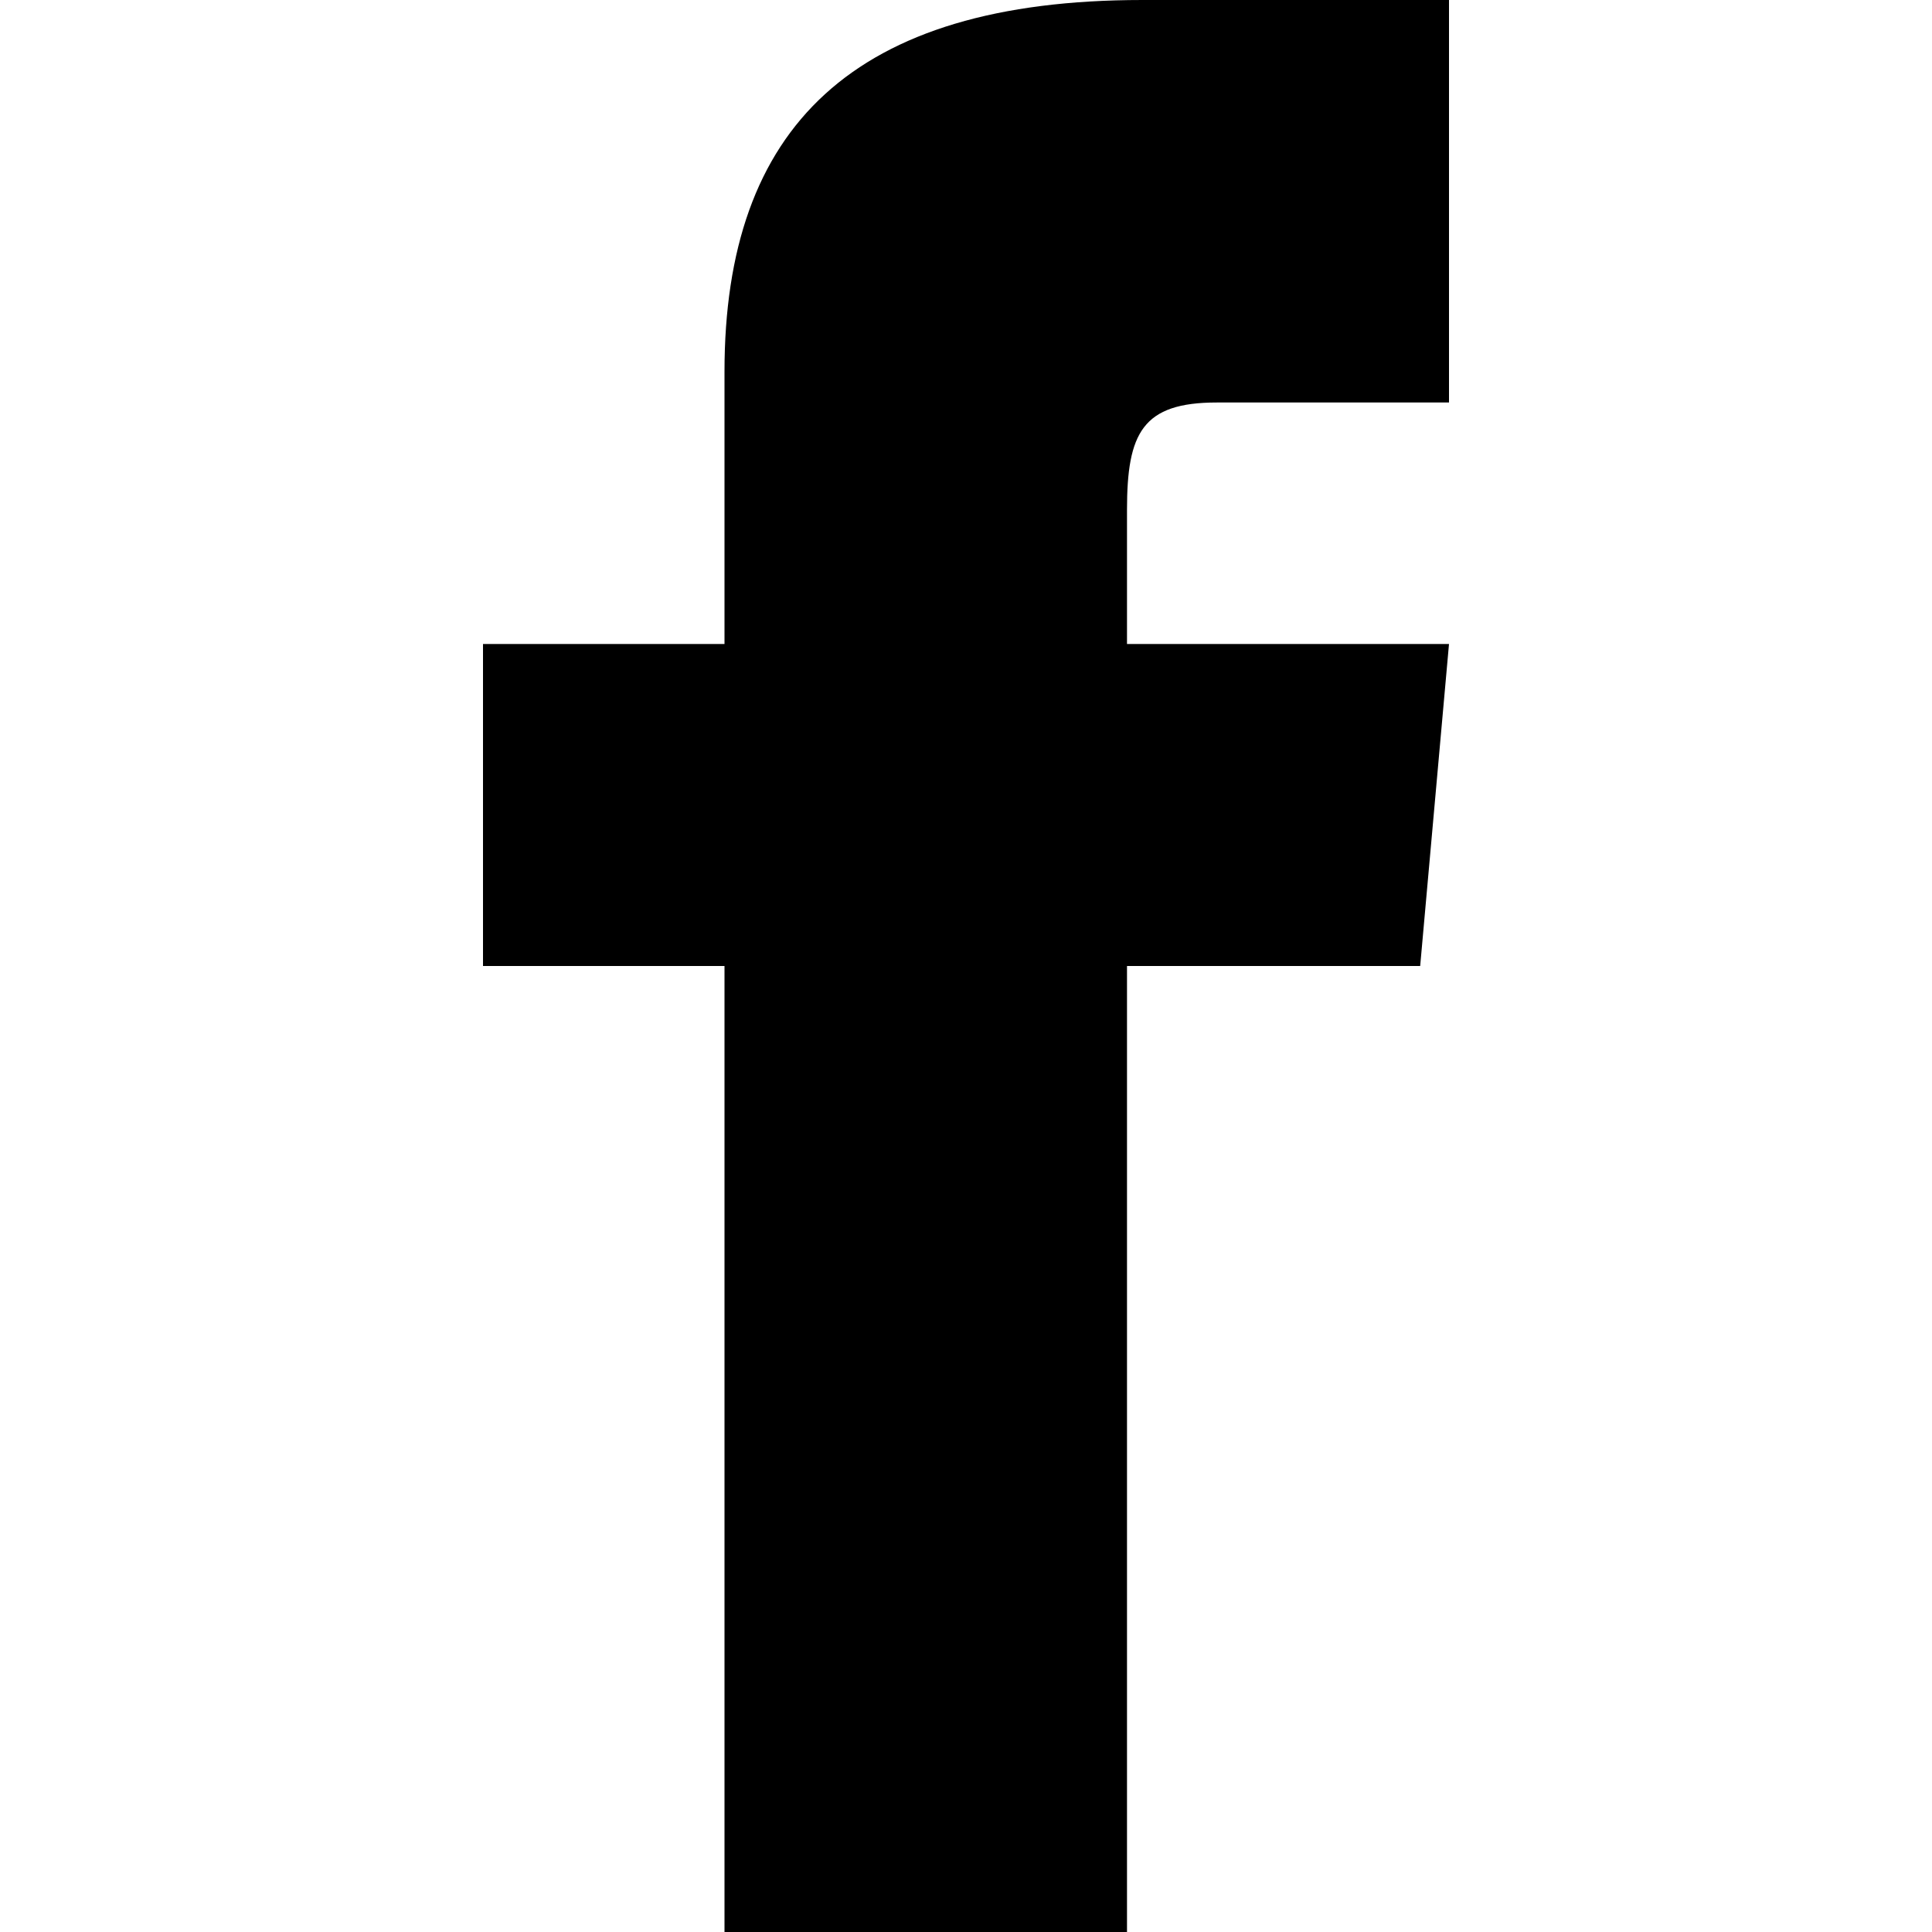
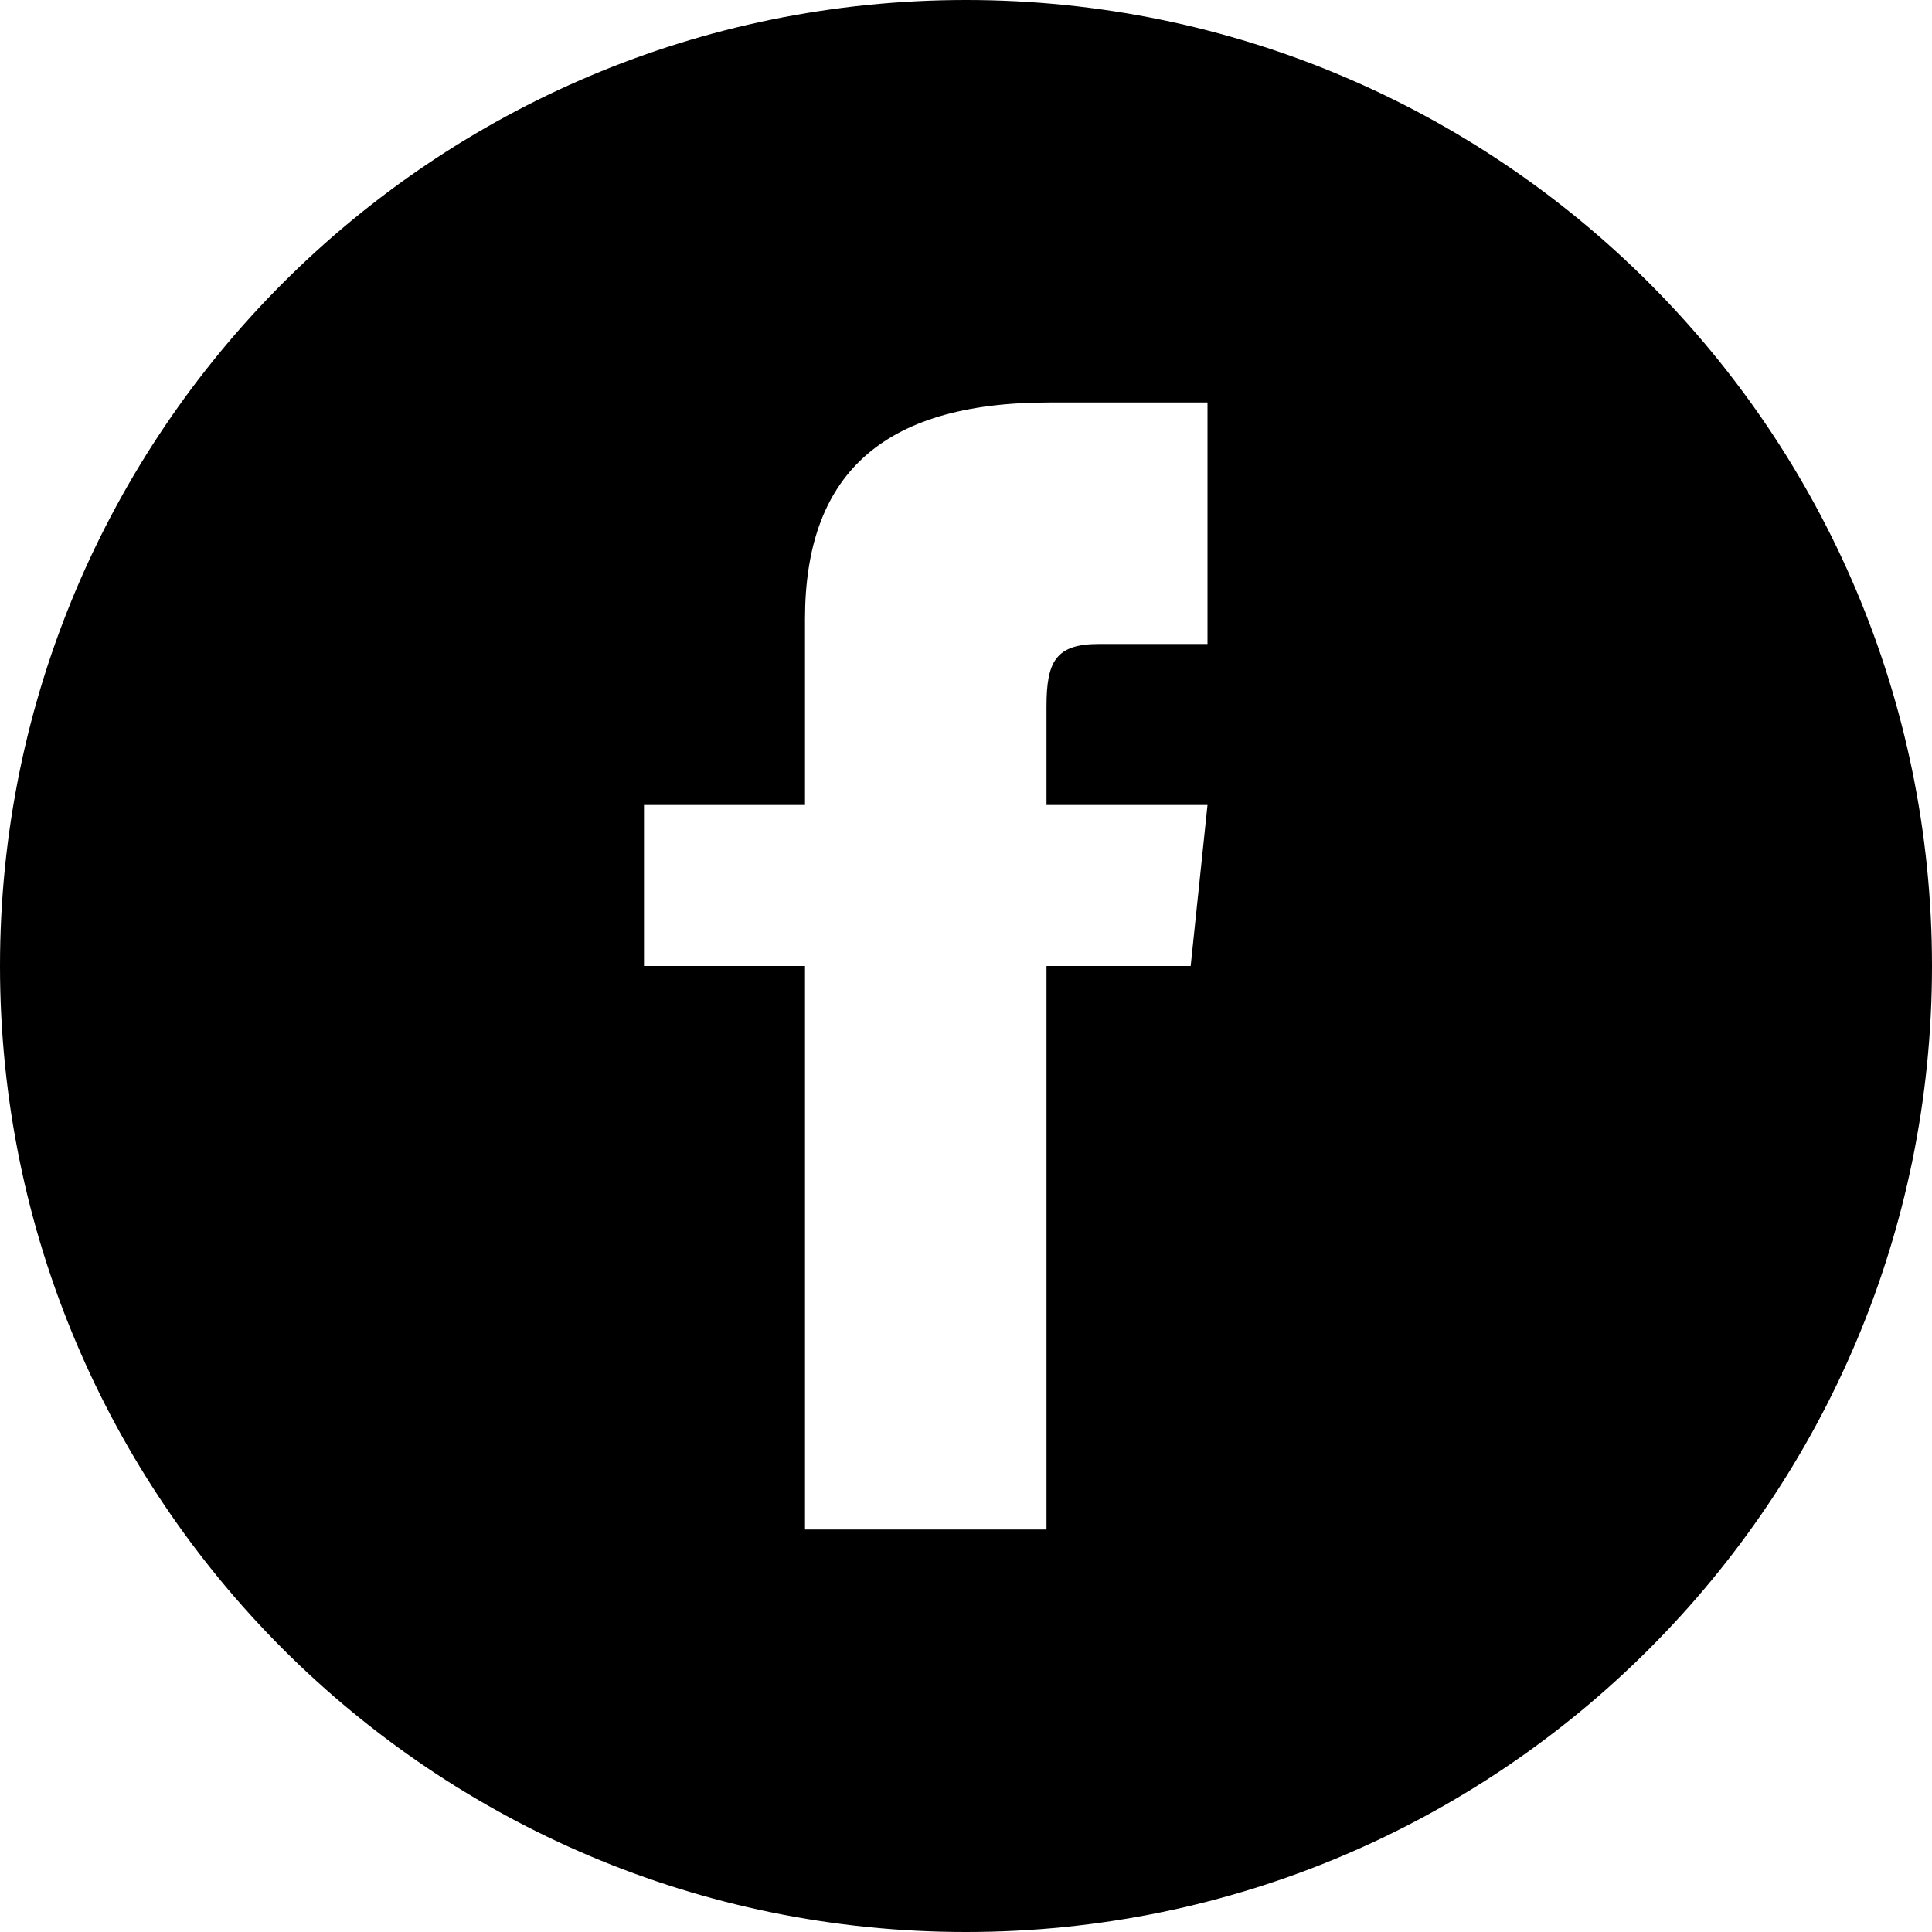
<svg xmlns="http://www.w3.org/2000/svg" width="24" height="24" viewBox="0 0 24 24">
-   <path d="M9 8h-3v4h3v12h5v-12h3.642l.358-4h-4v-1.667c0-.955.192-1.333 1.115-1.333h2.885v-5h-3.808c-3.596 0-5.192 1.583-5.192 4.615v3.385z" />
+   <path d="M12 0c-6.627 0-12 5.373-12 12s5.373 12 12 12 12-5.373 12-12-5.373-12-12-12zm3 8h-1.35c-.538 0-.65.221-.65.778v1.222h2l-.209 2h-1.791v7h-3v-7h-2v-2h2v-2.308c0-1.769.931-2.692 3.029-2.692h1.971v3z" />
</svg>
